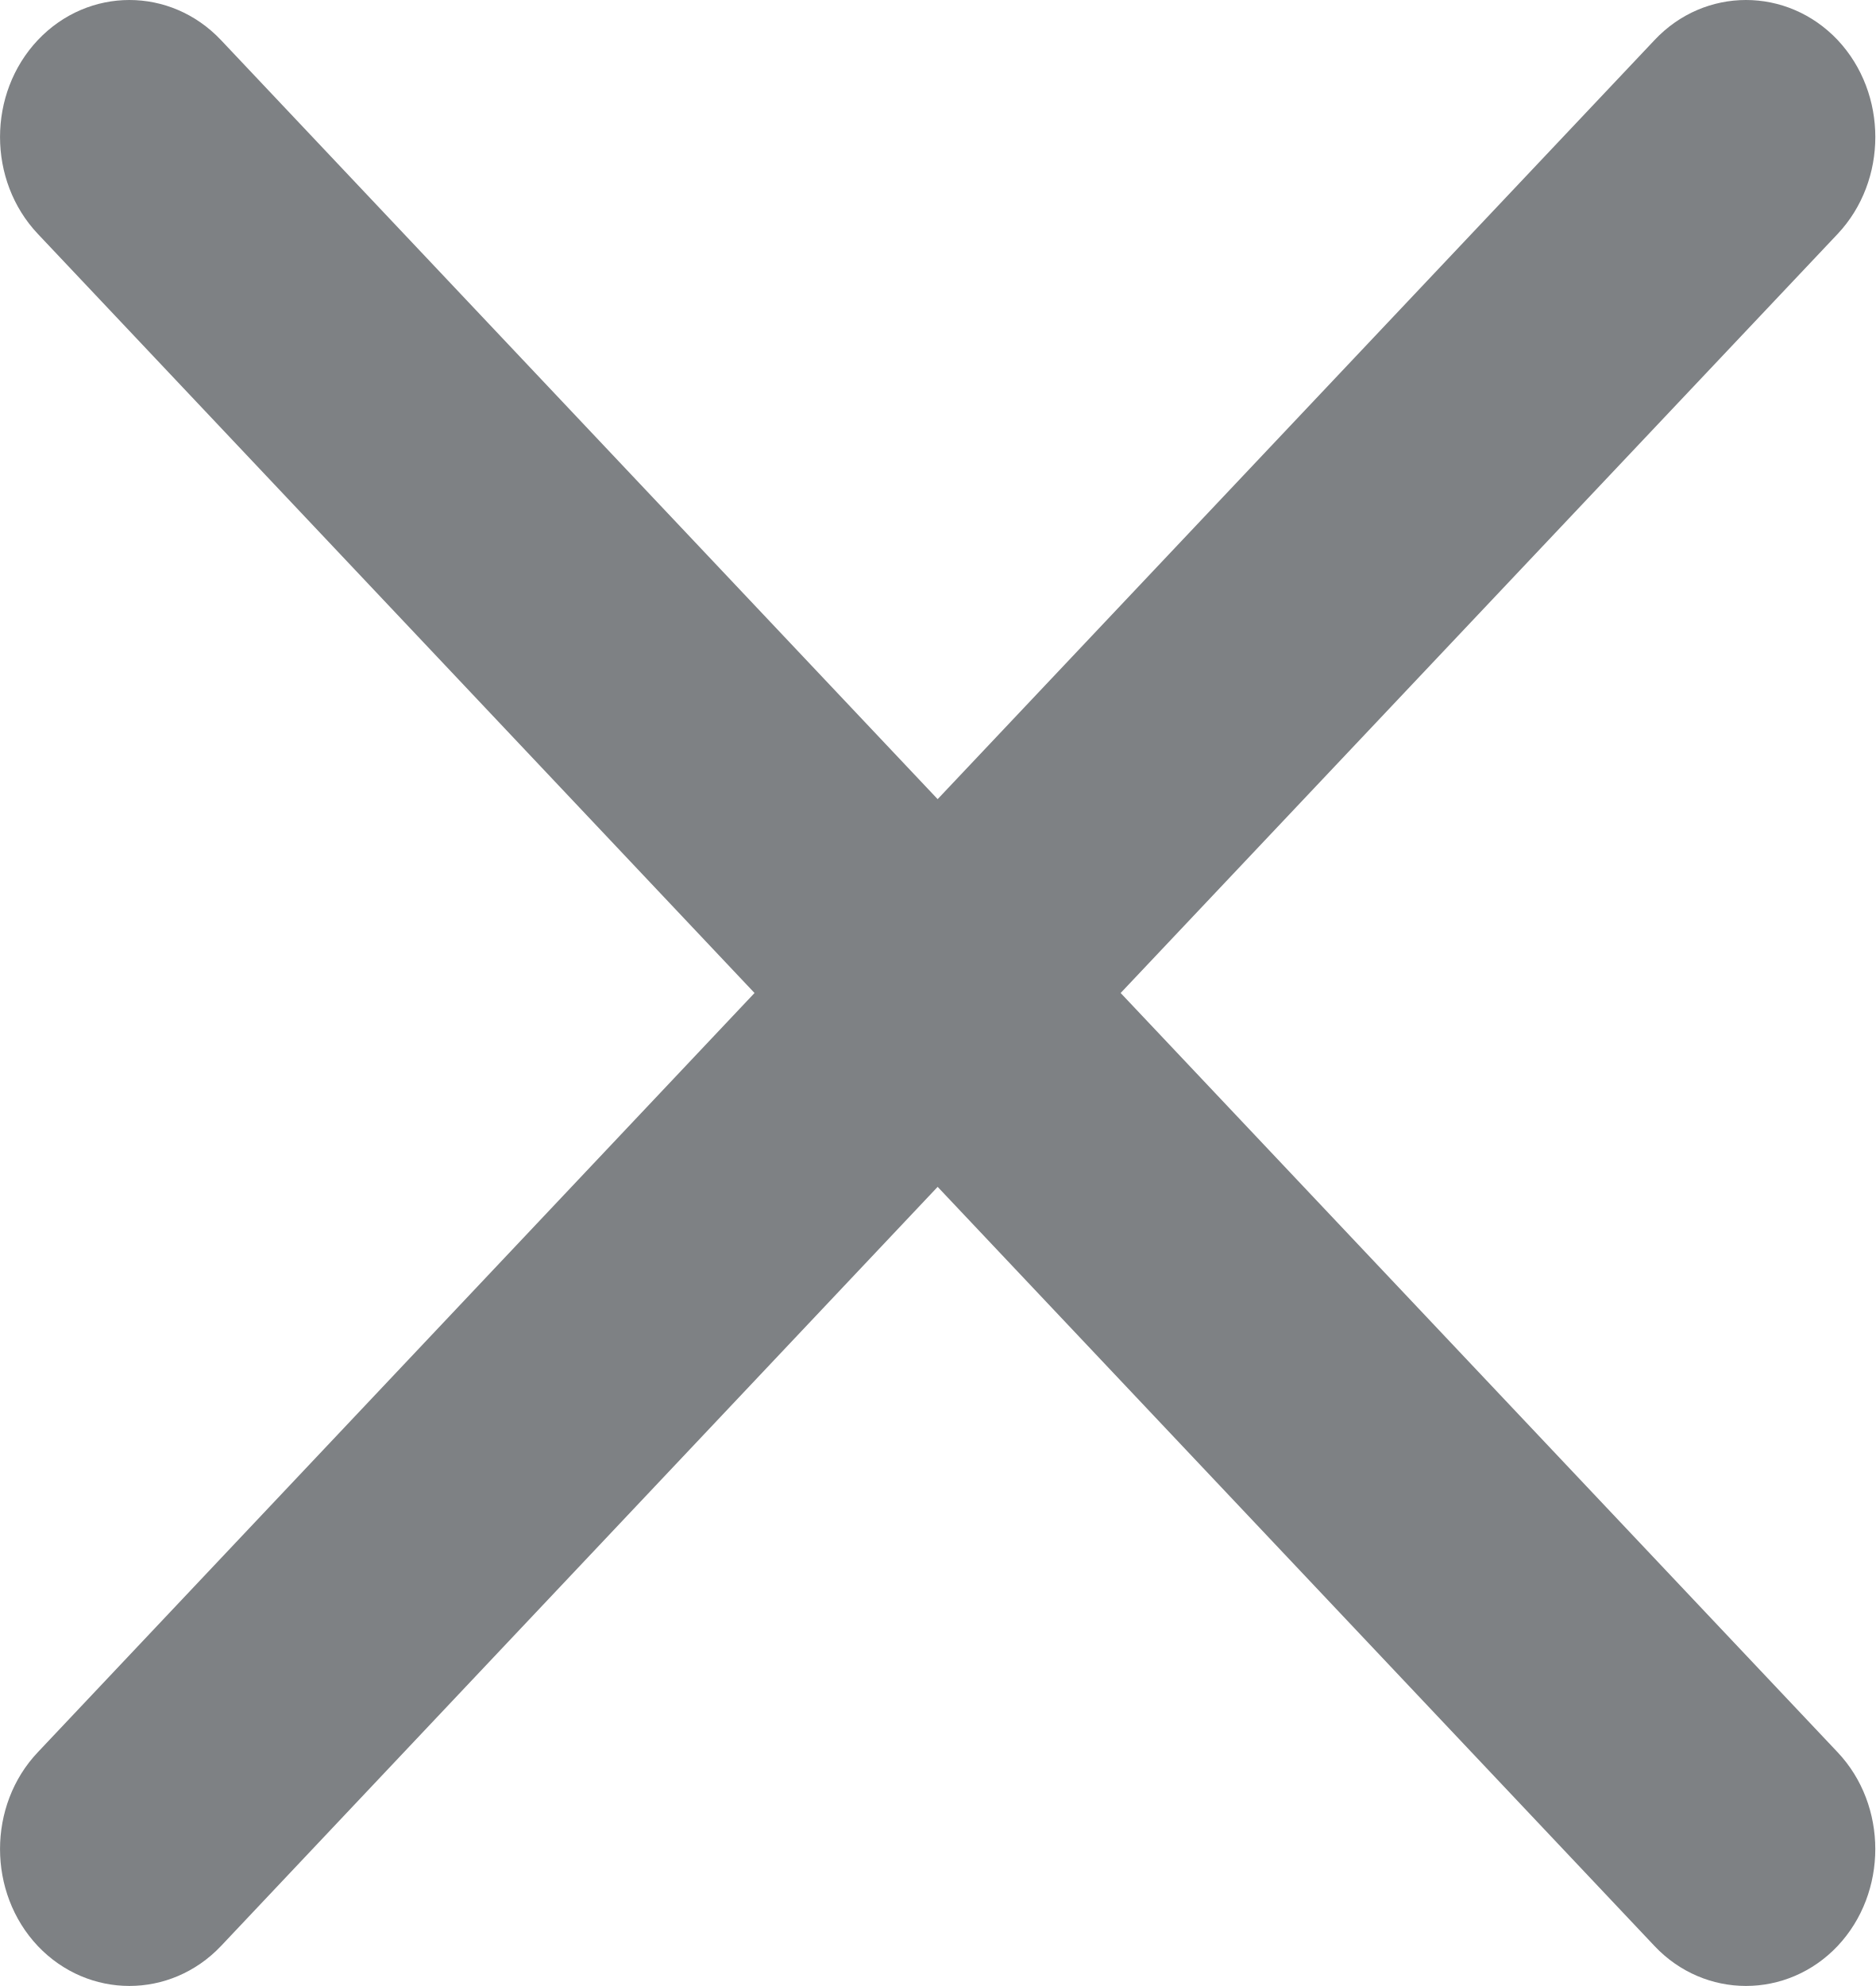
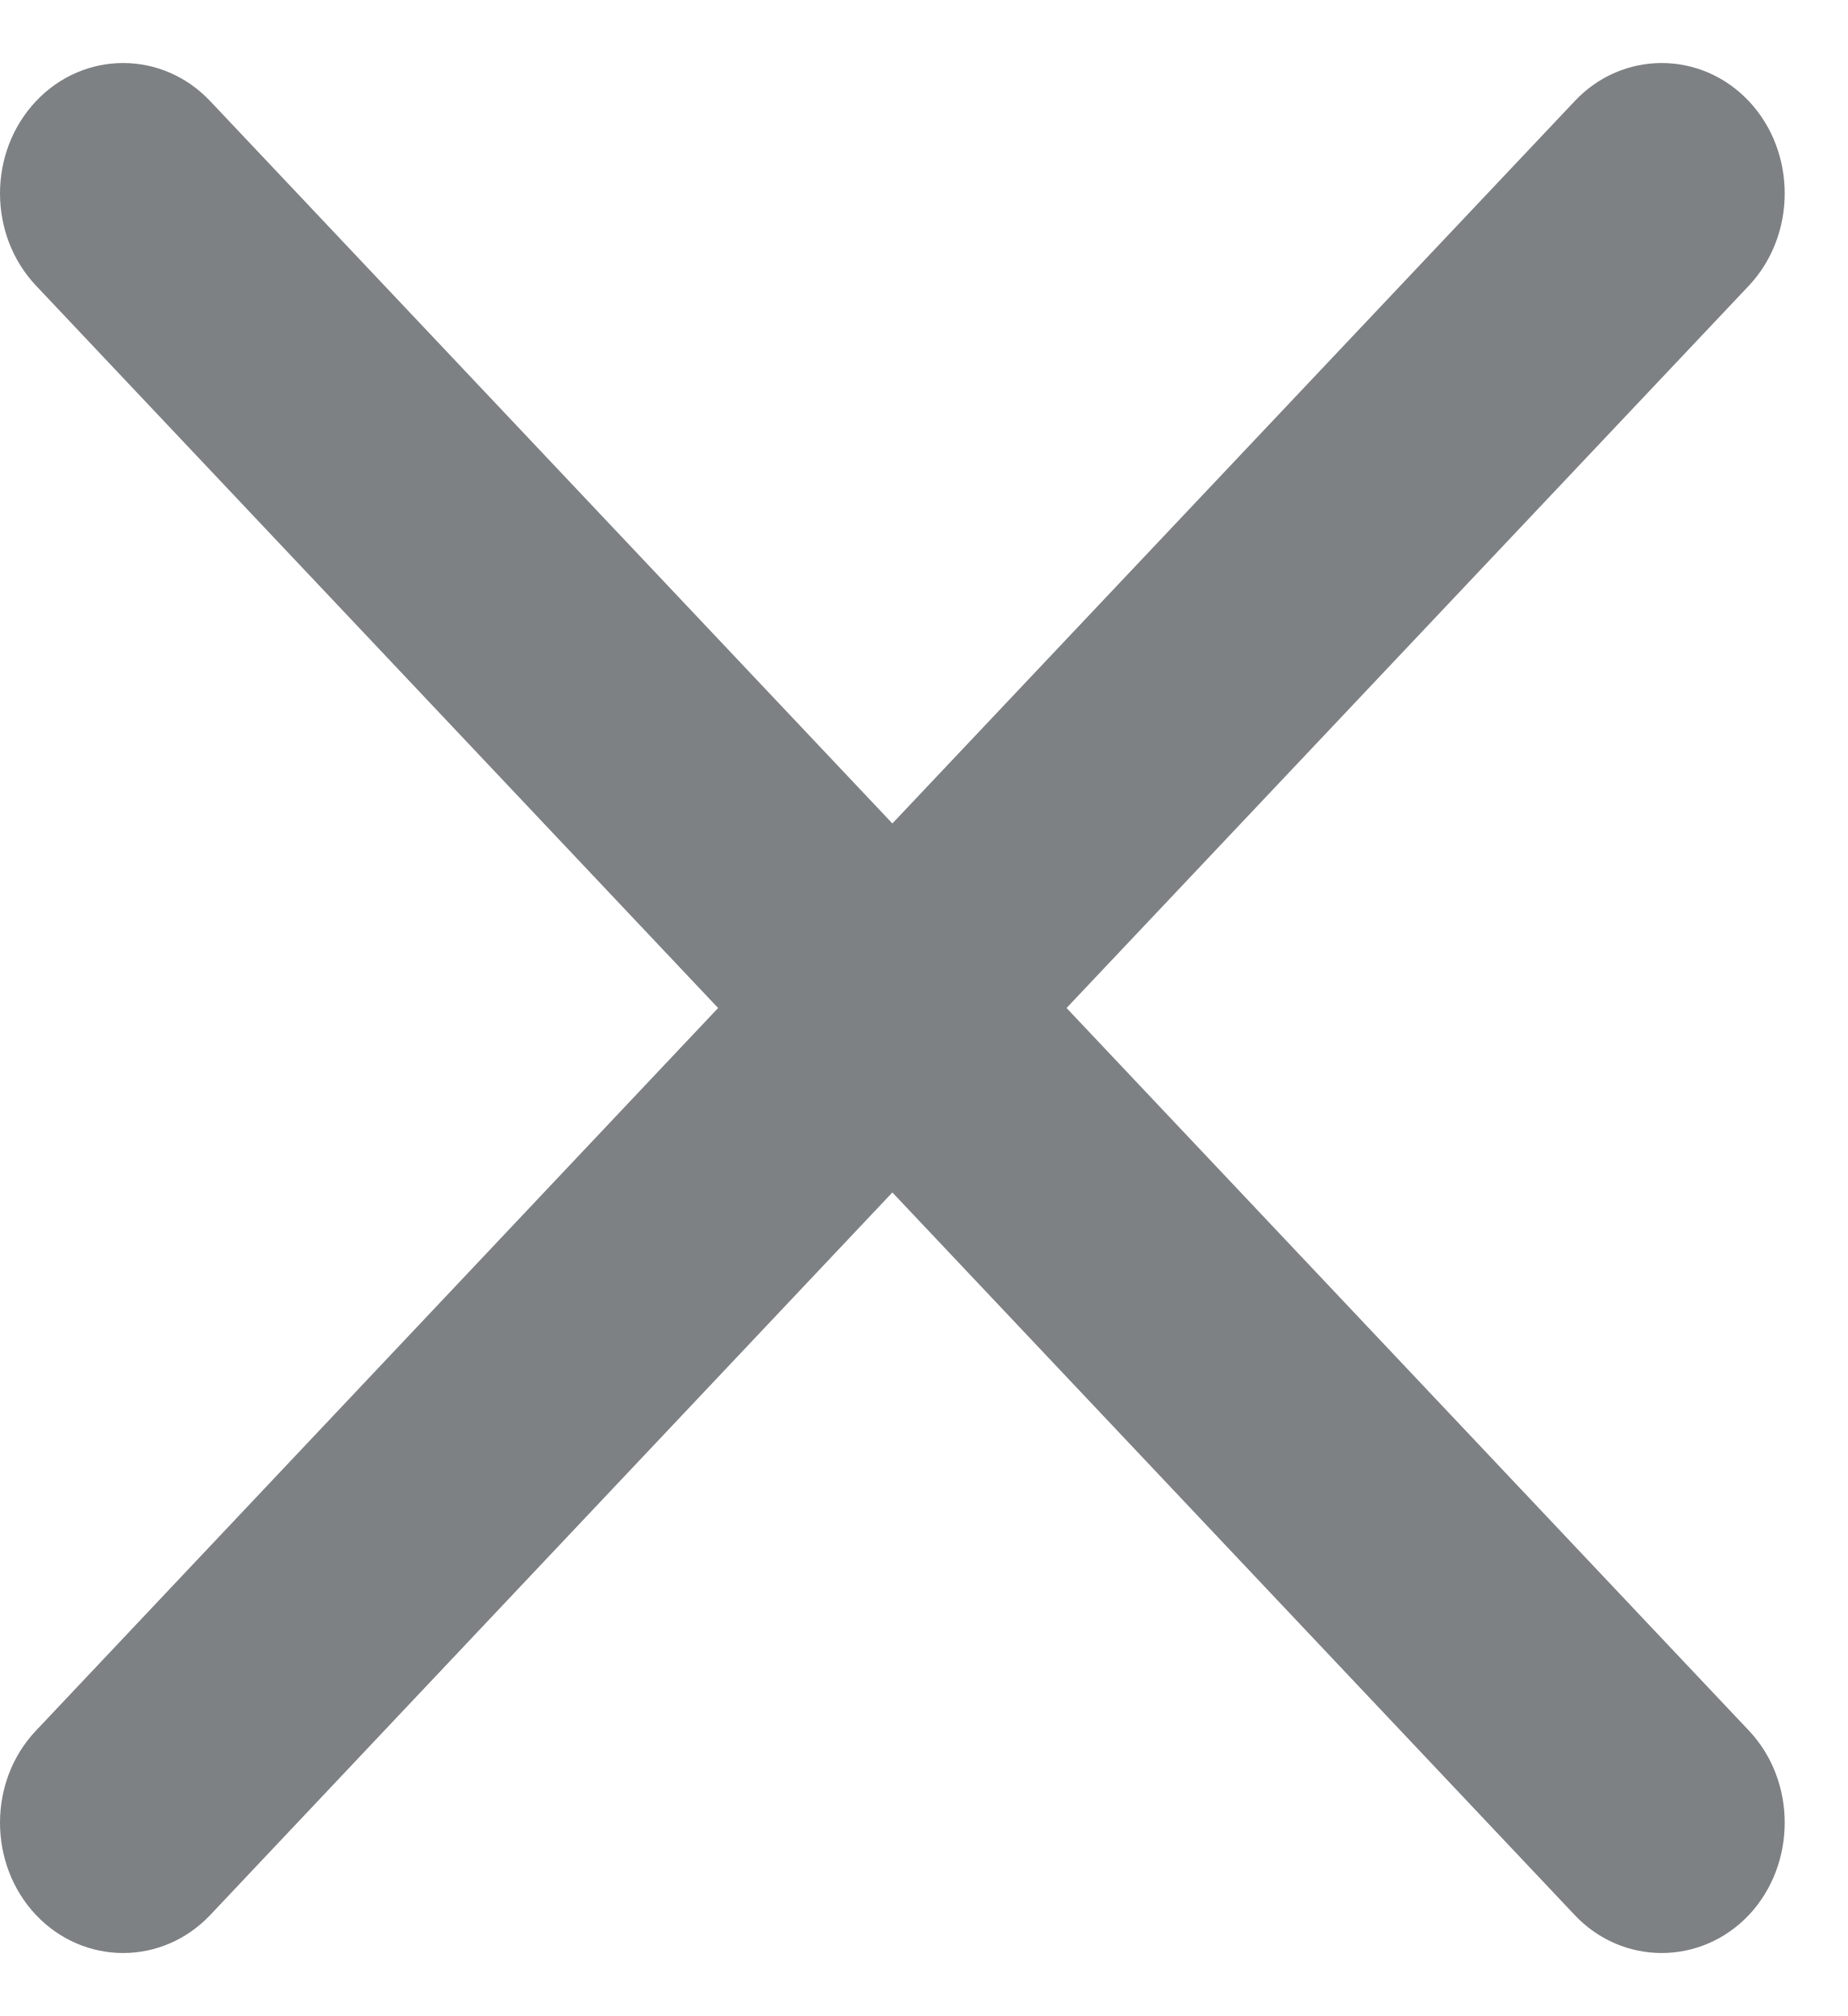
- <svg xmlns="http://www.w3.org/2000/svg" width="17" height="18" viewBox="0 0 17 18" fill="none">
-   <path d="M10.159 9L16.659 2.12C17.114 1.636 17.114 0.848 16.659 0.363C16.201 -0.121 15.454 -0.121 14.999 0.363L8.5 7.243L2.003 0.363C1.545 -0.121 0.801 -0.121 0.343 0.363C-0.114 0.848 -0.114 1.636 0.343 2.12L6.84 9L0.343 15.881C-0.114 16.363 -0.114 17.154 0.343 17.638C0.801 18.12 1.545 18.12 2.003 17.638L8.5 10.757L14.999 17.638C15.454 18.12 16.201 18.12 16.658 17.638C17.114 17.154 17.114 16.363 16.658 15.881L10.159 9Z" fill="#292D32" fill-opacity="0.6" />
+ <svg xmlns="http://www.w3.org/2000/svg" width="22" height="24" viewBox="0 0 22 24" fill="none">
+   <path d="M12.699 12L20.823 3.401C21.392 2.795 21.392 1.81 20.823 1.204C20.251 0.599 19.318 0.599 18.749 1.204L10.625 9.803L2.503 1.204C1.931 0.599 1.001 0.599 0.429 1.204C-0.143 1.81 -0.143 2.795 0.429 3.401L8.55 12L0.429 20.602C-0.143 21.204 -0.143 22.192 0.429 22.798C1.001 23.401 1.931 23.401 2.503 22.798L10.625 14.196L18.749 22.798C19.318 23.401 20.251 23.401 20.823 22.798C21.392 22.192 21.392 21.204 20.823 20.602L12.699 12Z" fill="#292D32" fill-opacity="0.6" />
</svg>
